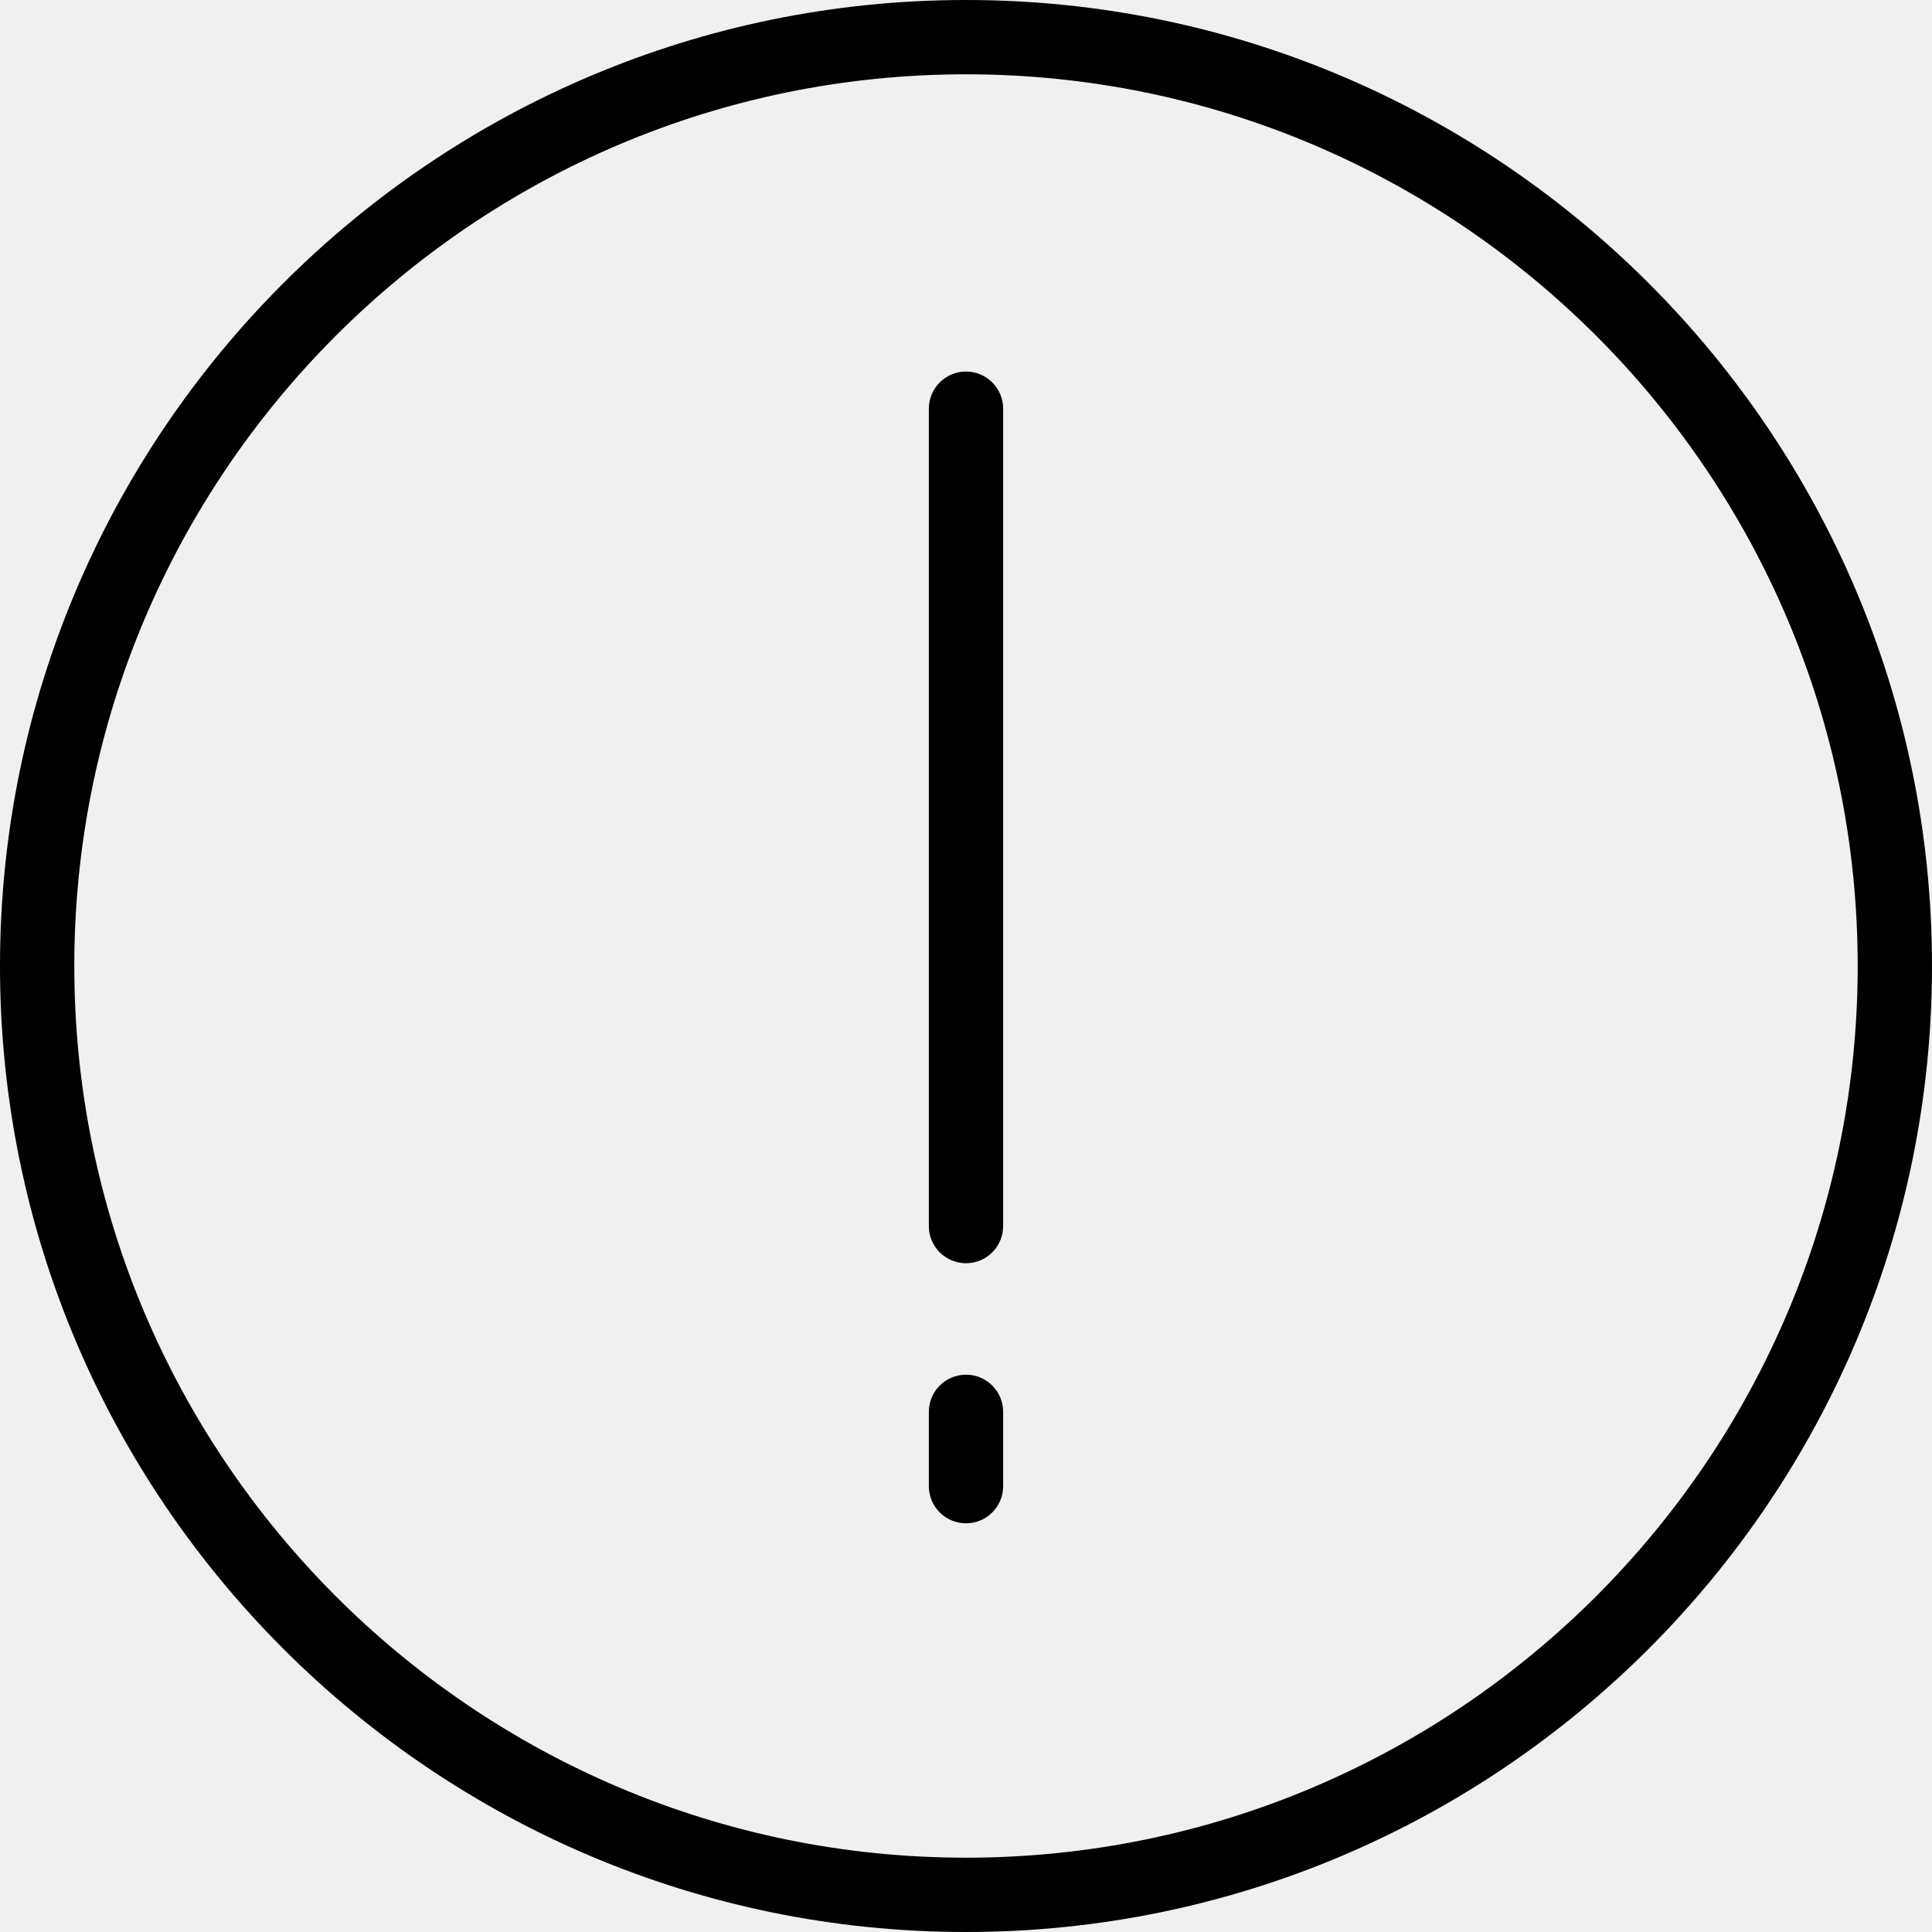
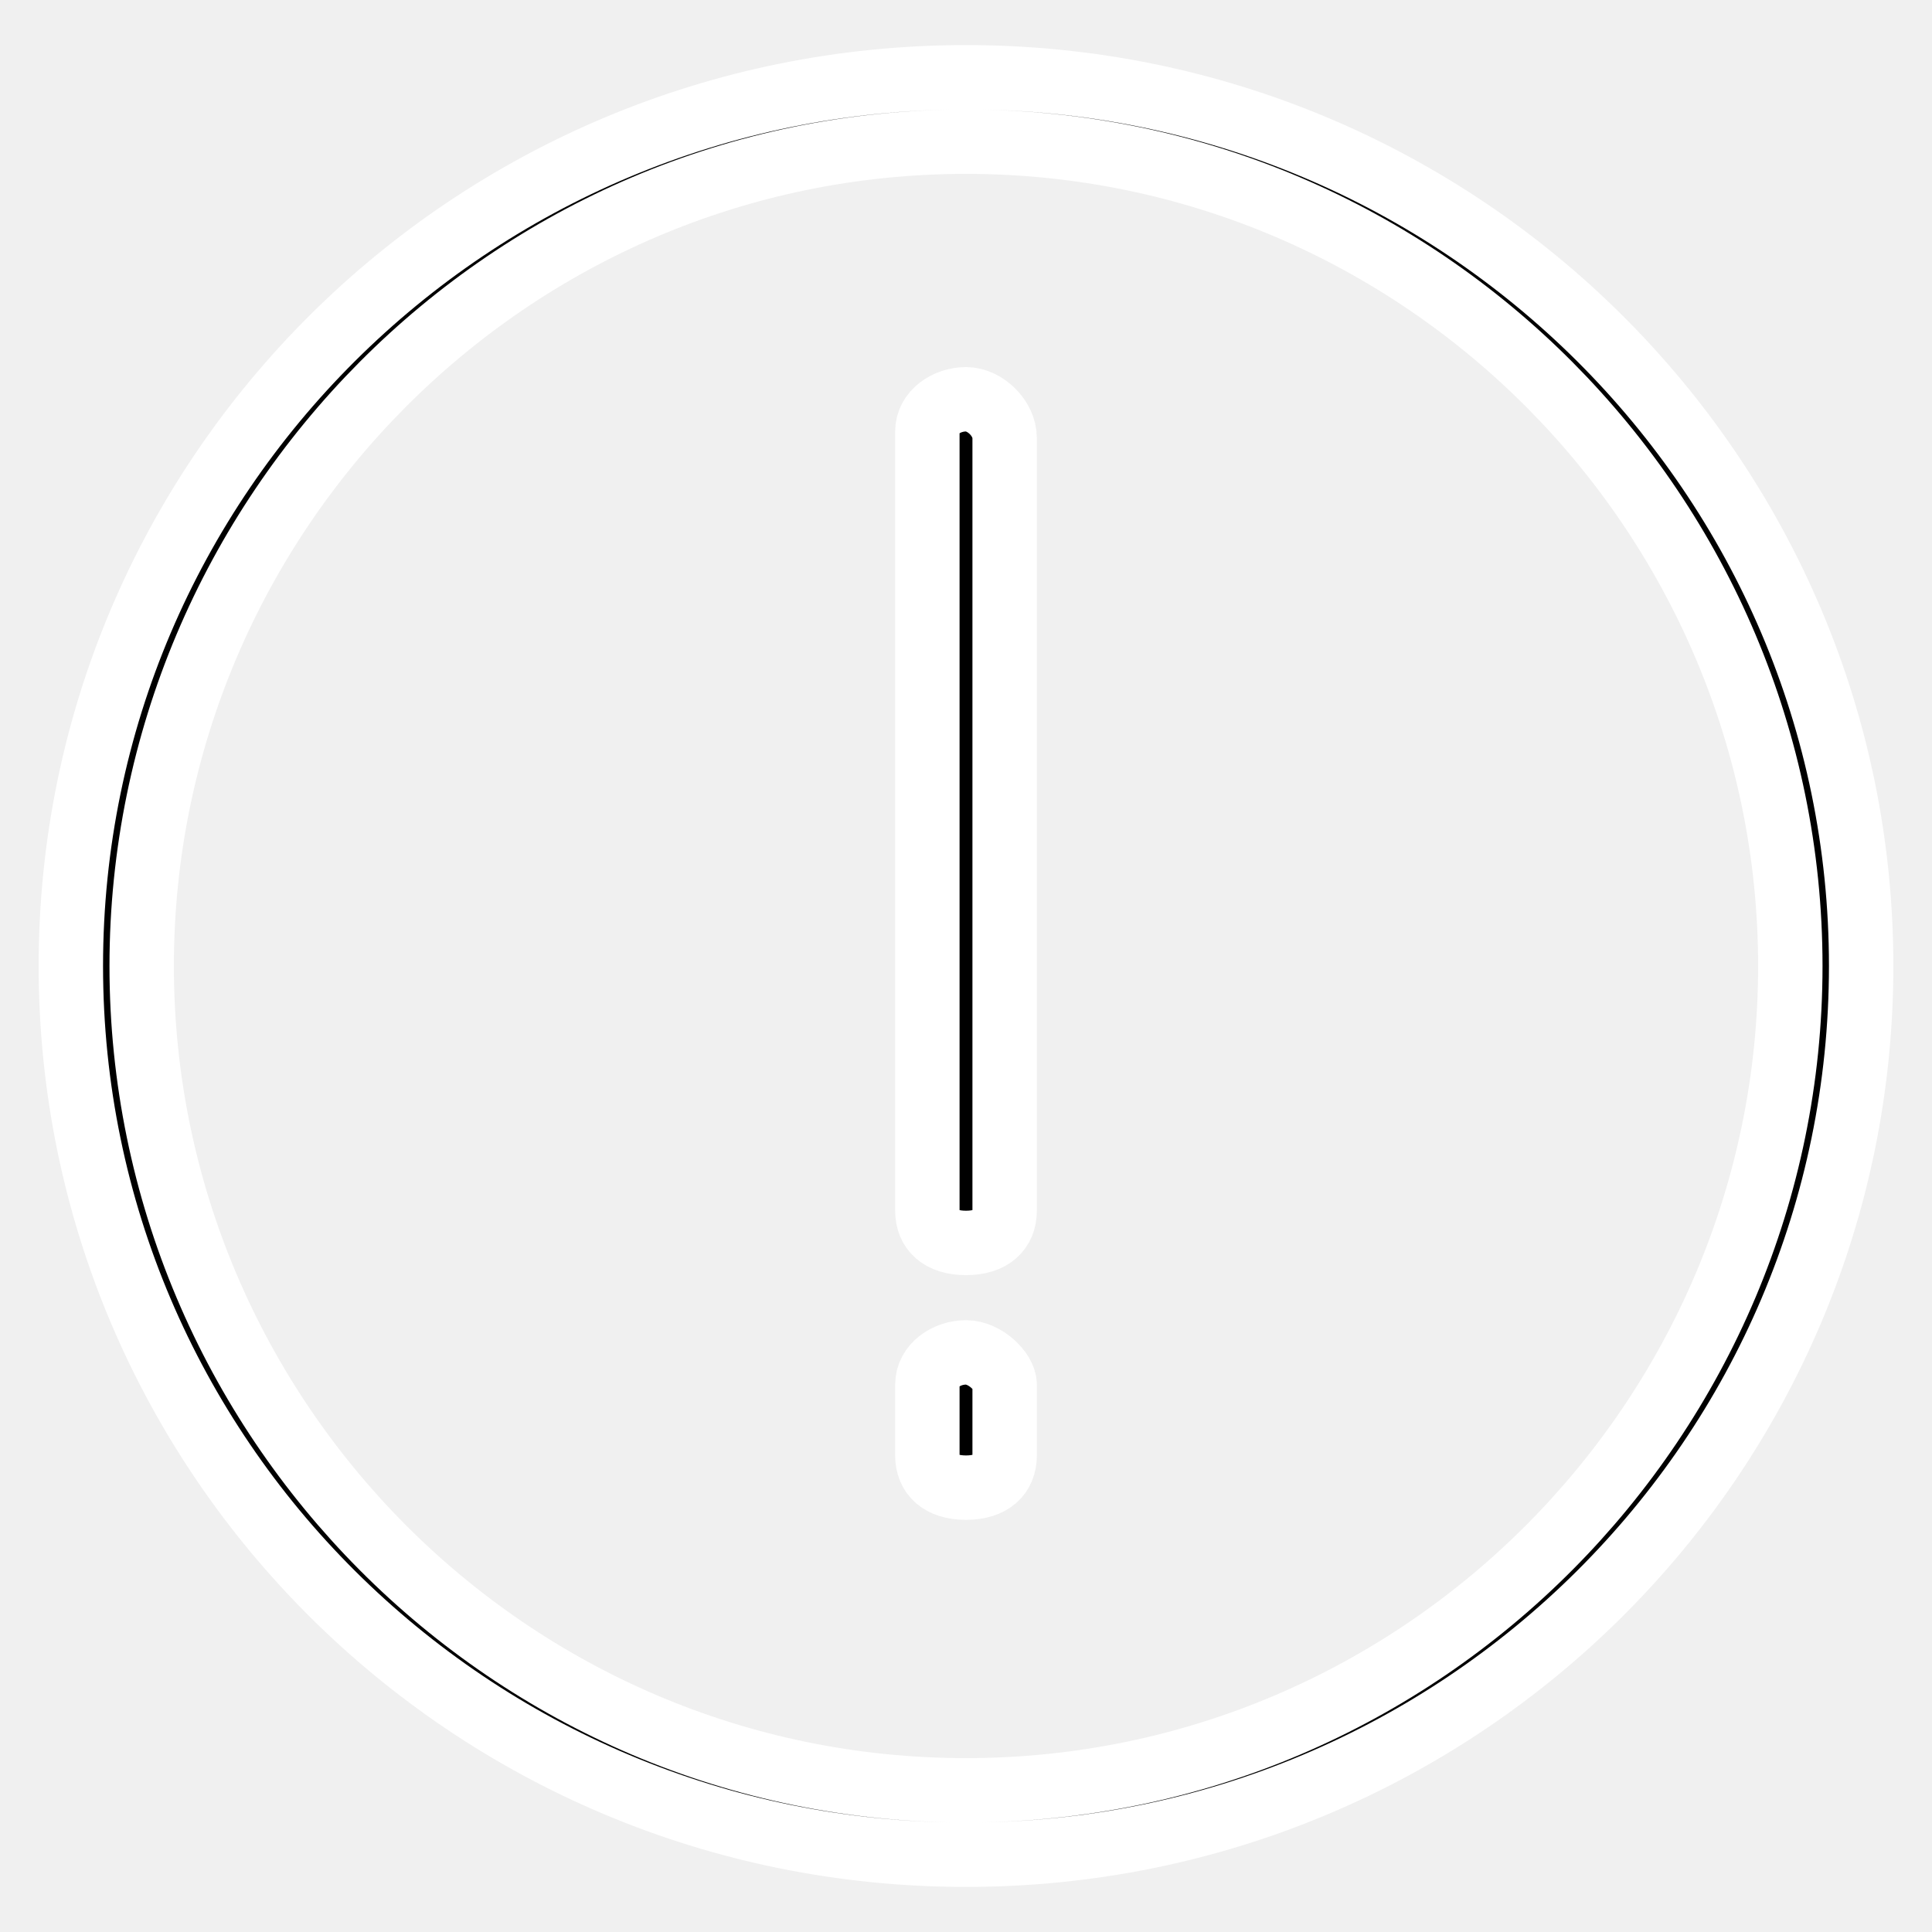
- <svg xmlns="http://www.w3.org/2000/svg" version="1.1" id="Capa_1" x="0px" y="0px" viewBox="0 0 52 52" style="enable-background:new 0 0 52 52;" xml:space="preserve">
+ <svg xmlns="http://www.w3.org/2000/svg" version="1.1" id="Capa_1" x="0px" y="0px" viewBox="0 0 30 30" style="enable-background:new 0 0 30 30;" xml:space="preserve">
+   <style type="text/css">
+ 	.st0{stroke:#fff;stroke-width:1;stroke-miterlimit:10;}
+ 	.st1{stroke:#fff;stroke-miterlimit:10;}
+ </style>
  <g>
-     <path d="M26,0C11.664,0,0,11.663,0,26s11.664,26,26,26s26-11.663,26-26S40.336,0,26,0z M26,50C12.767,50,2,39.233,2,26   S12.767,2,26,2s24,10.767,24,24S39.233,50,26,50z" />
-     <path d="M26,10c-0.552,0-1,0.447-1,1v22c0,0.553,0.448,1,1,1s1-0.447,1-1V11C27,10.447,26.552,10,26,10z" />
-     <path d="M26,37c-0.552,0-1,0.447-1,1v2c0,0.553,0.448,1,1,1s1-0.447,1-1v-2C27,37.447,26.552,37,26,37z" />
+     <path class="st0" d="M15,1.2C7.3,1.2,1.1,7.4,1.1,15S7.3,28.8,15,28.8S28.9,22.6,28.9,15S22.7,1.2,15,1.2z M15,27.8   C7.9,27.8,2.2,22,2.2,15S7.9,2.2,15,2.2S27.8,8,27.8,15S22.1,27.8,15,27.8z" />
+     <path class="st1" d="M15,6.2c-0.3,0-0.6,0.2-0.6,0.5v12.1c0,0.3,0.2,0.5,0.6,0.5s0.6-0.2,0.6-0.5V6.8C15.6,6.5,15.3,6.2,15,6.2z" />
+     <path class="st1" d="M15,21c-0.3,0-0.6,0.2-0.6,0.5v1.1c0,0.3,0.2,0.5,0.6,0.5s0.6-0.2,0.6-0.5v-1.1C15.6,21.3,15.3,21,15,21z" />
  </g>
-   <g>
- </g>
-   <g>
- </g>
-   <g>
- </g>
-   <g>
- </g>
-   <g>
- </g>
-   <g>
- </g>
-   <g>
- </g>
-   <g>
- </g>
-   <g>
- </g>
-   <g>
- </g>
-   <g>
- </g>
-   <g>
- </g>
-   <g>
- </g>
-   <g>
- </g>
-   <g>
- </g>
</svg>
